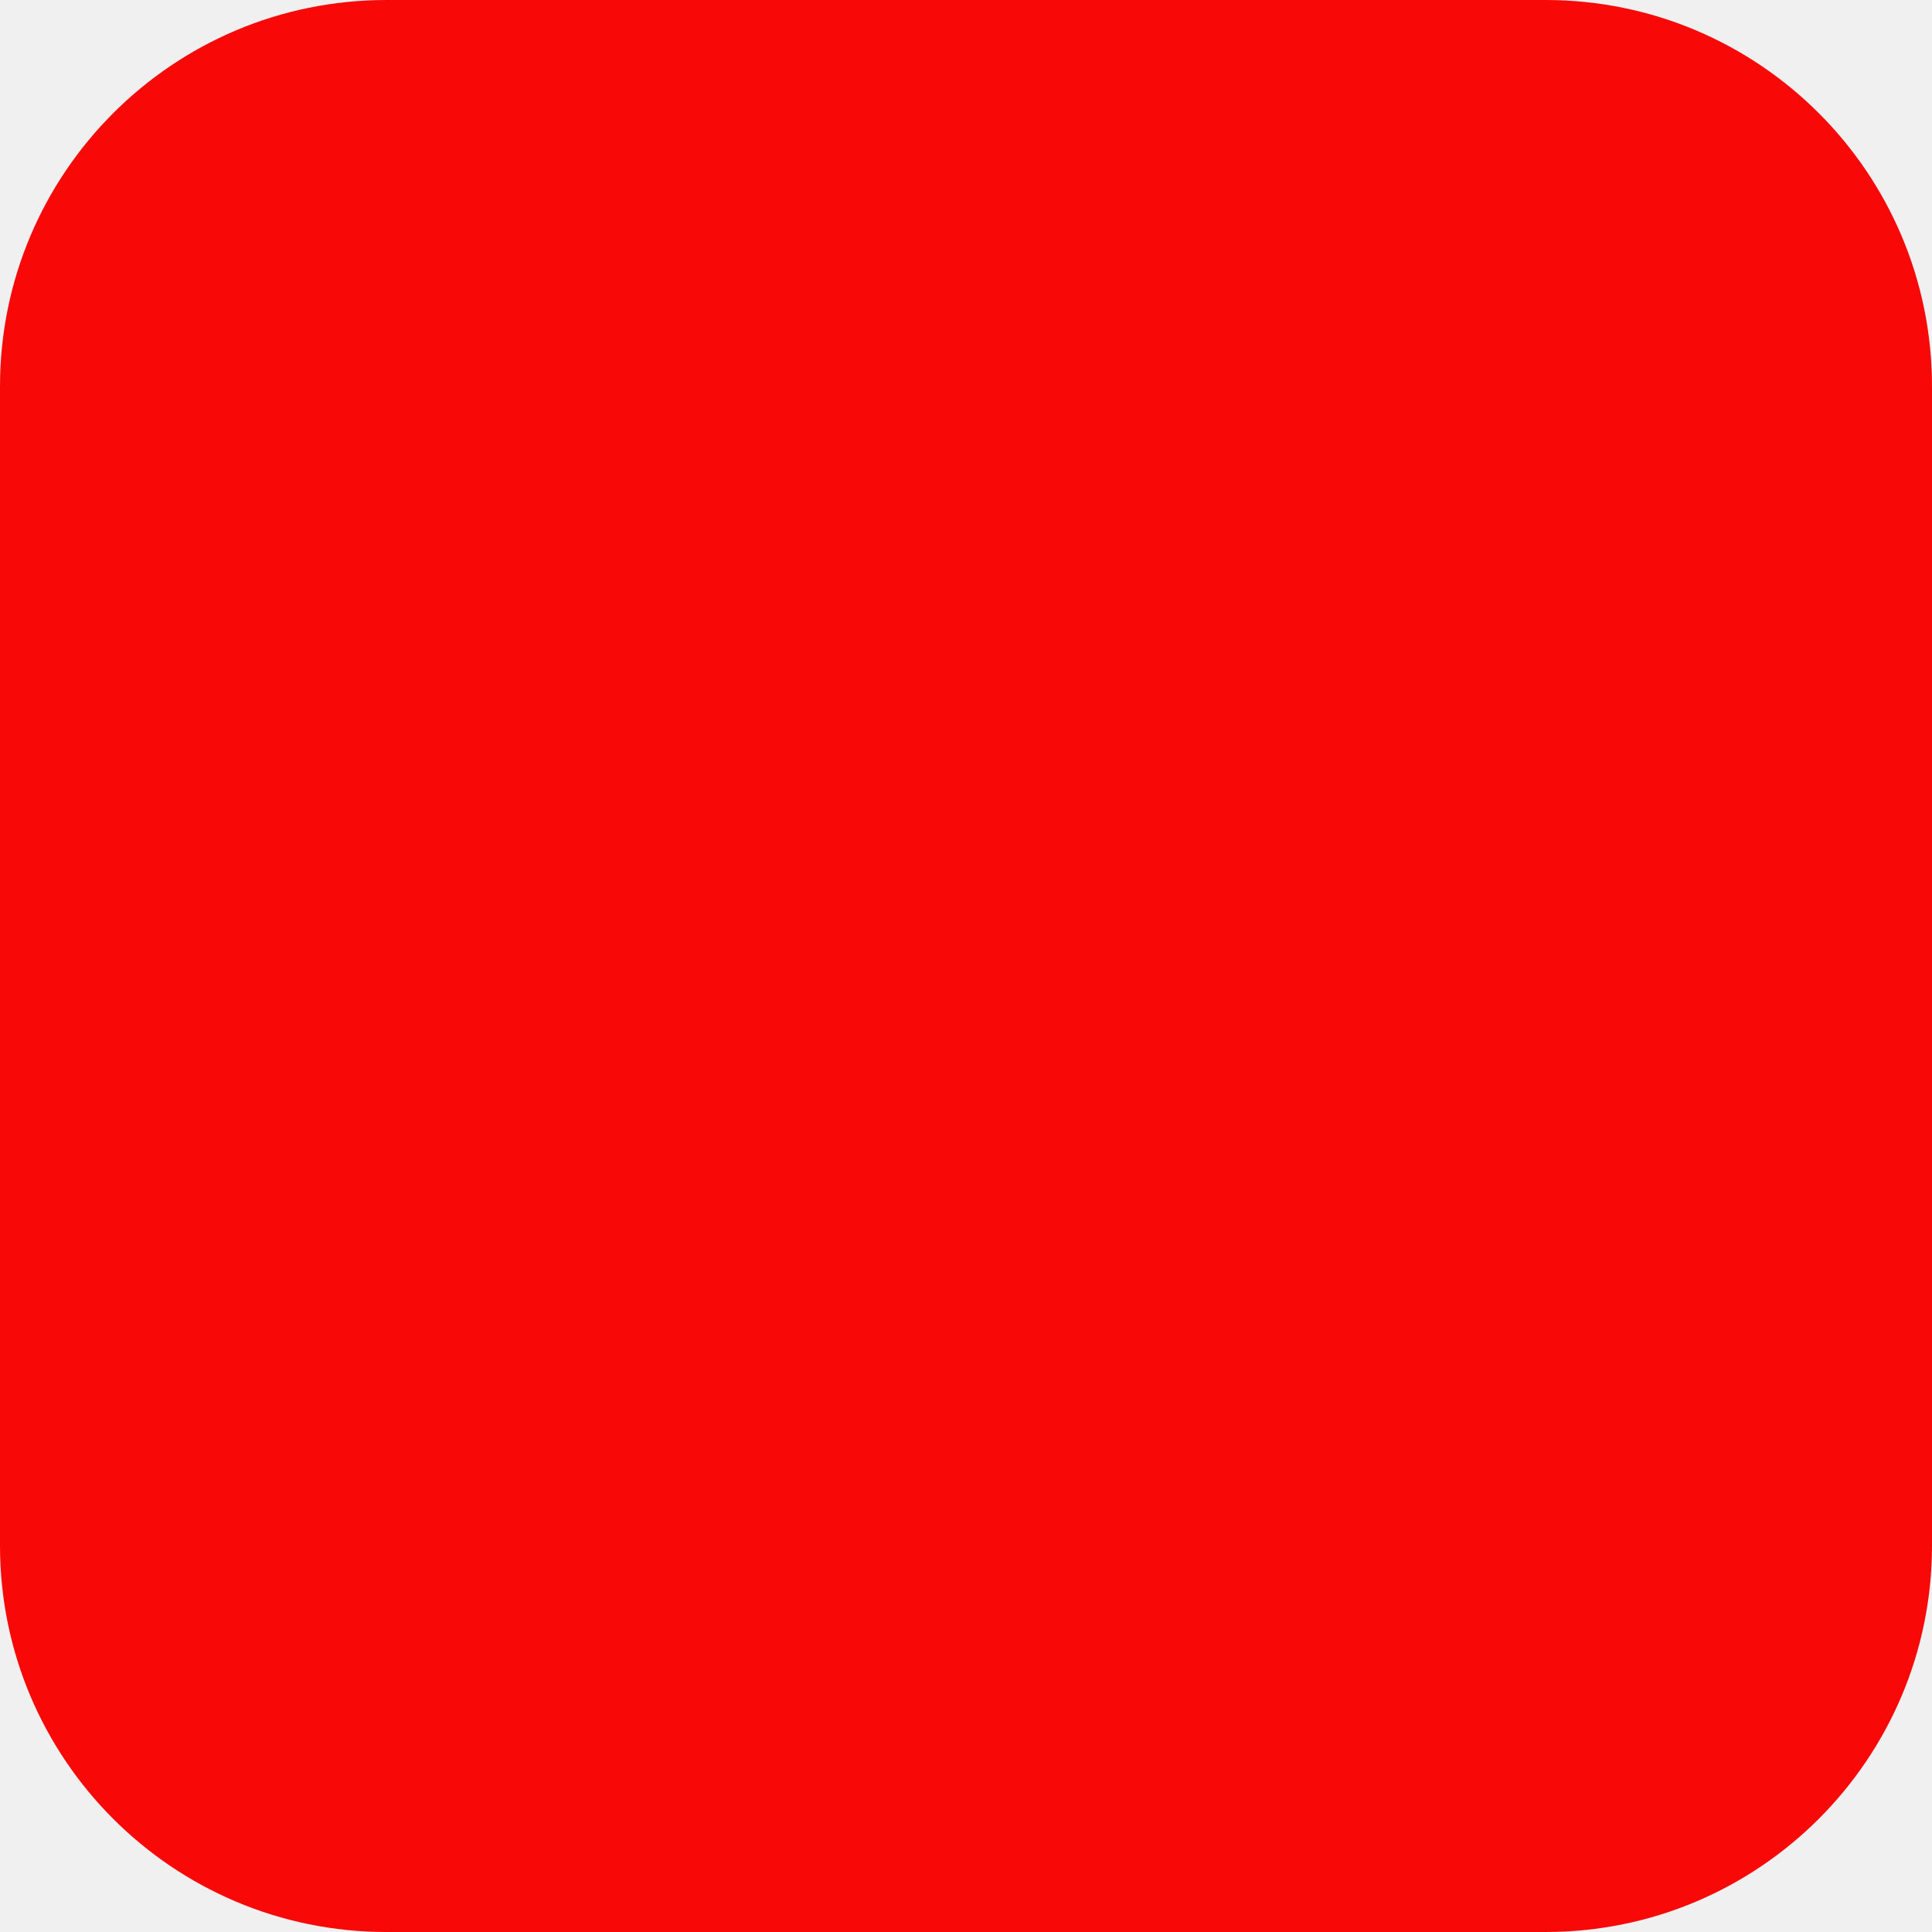
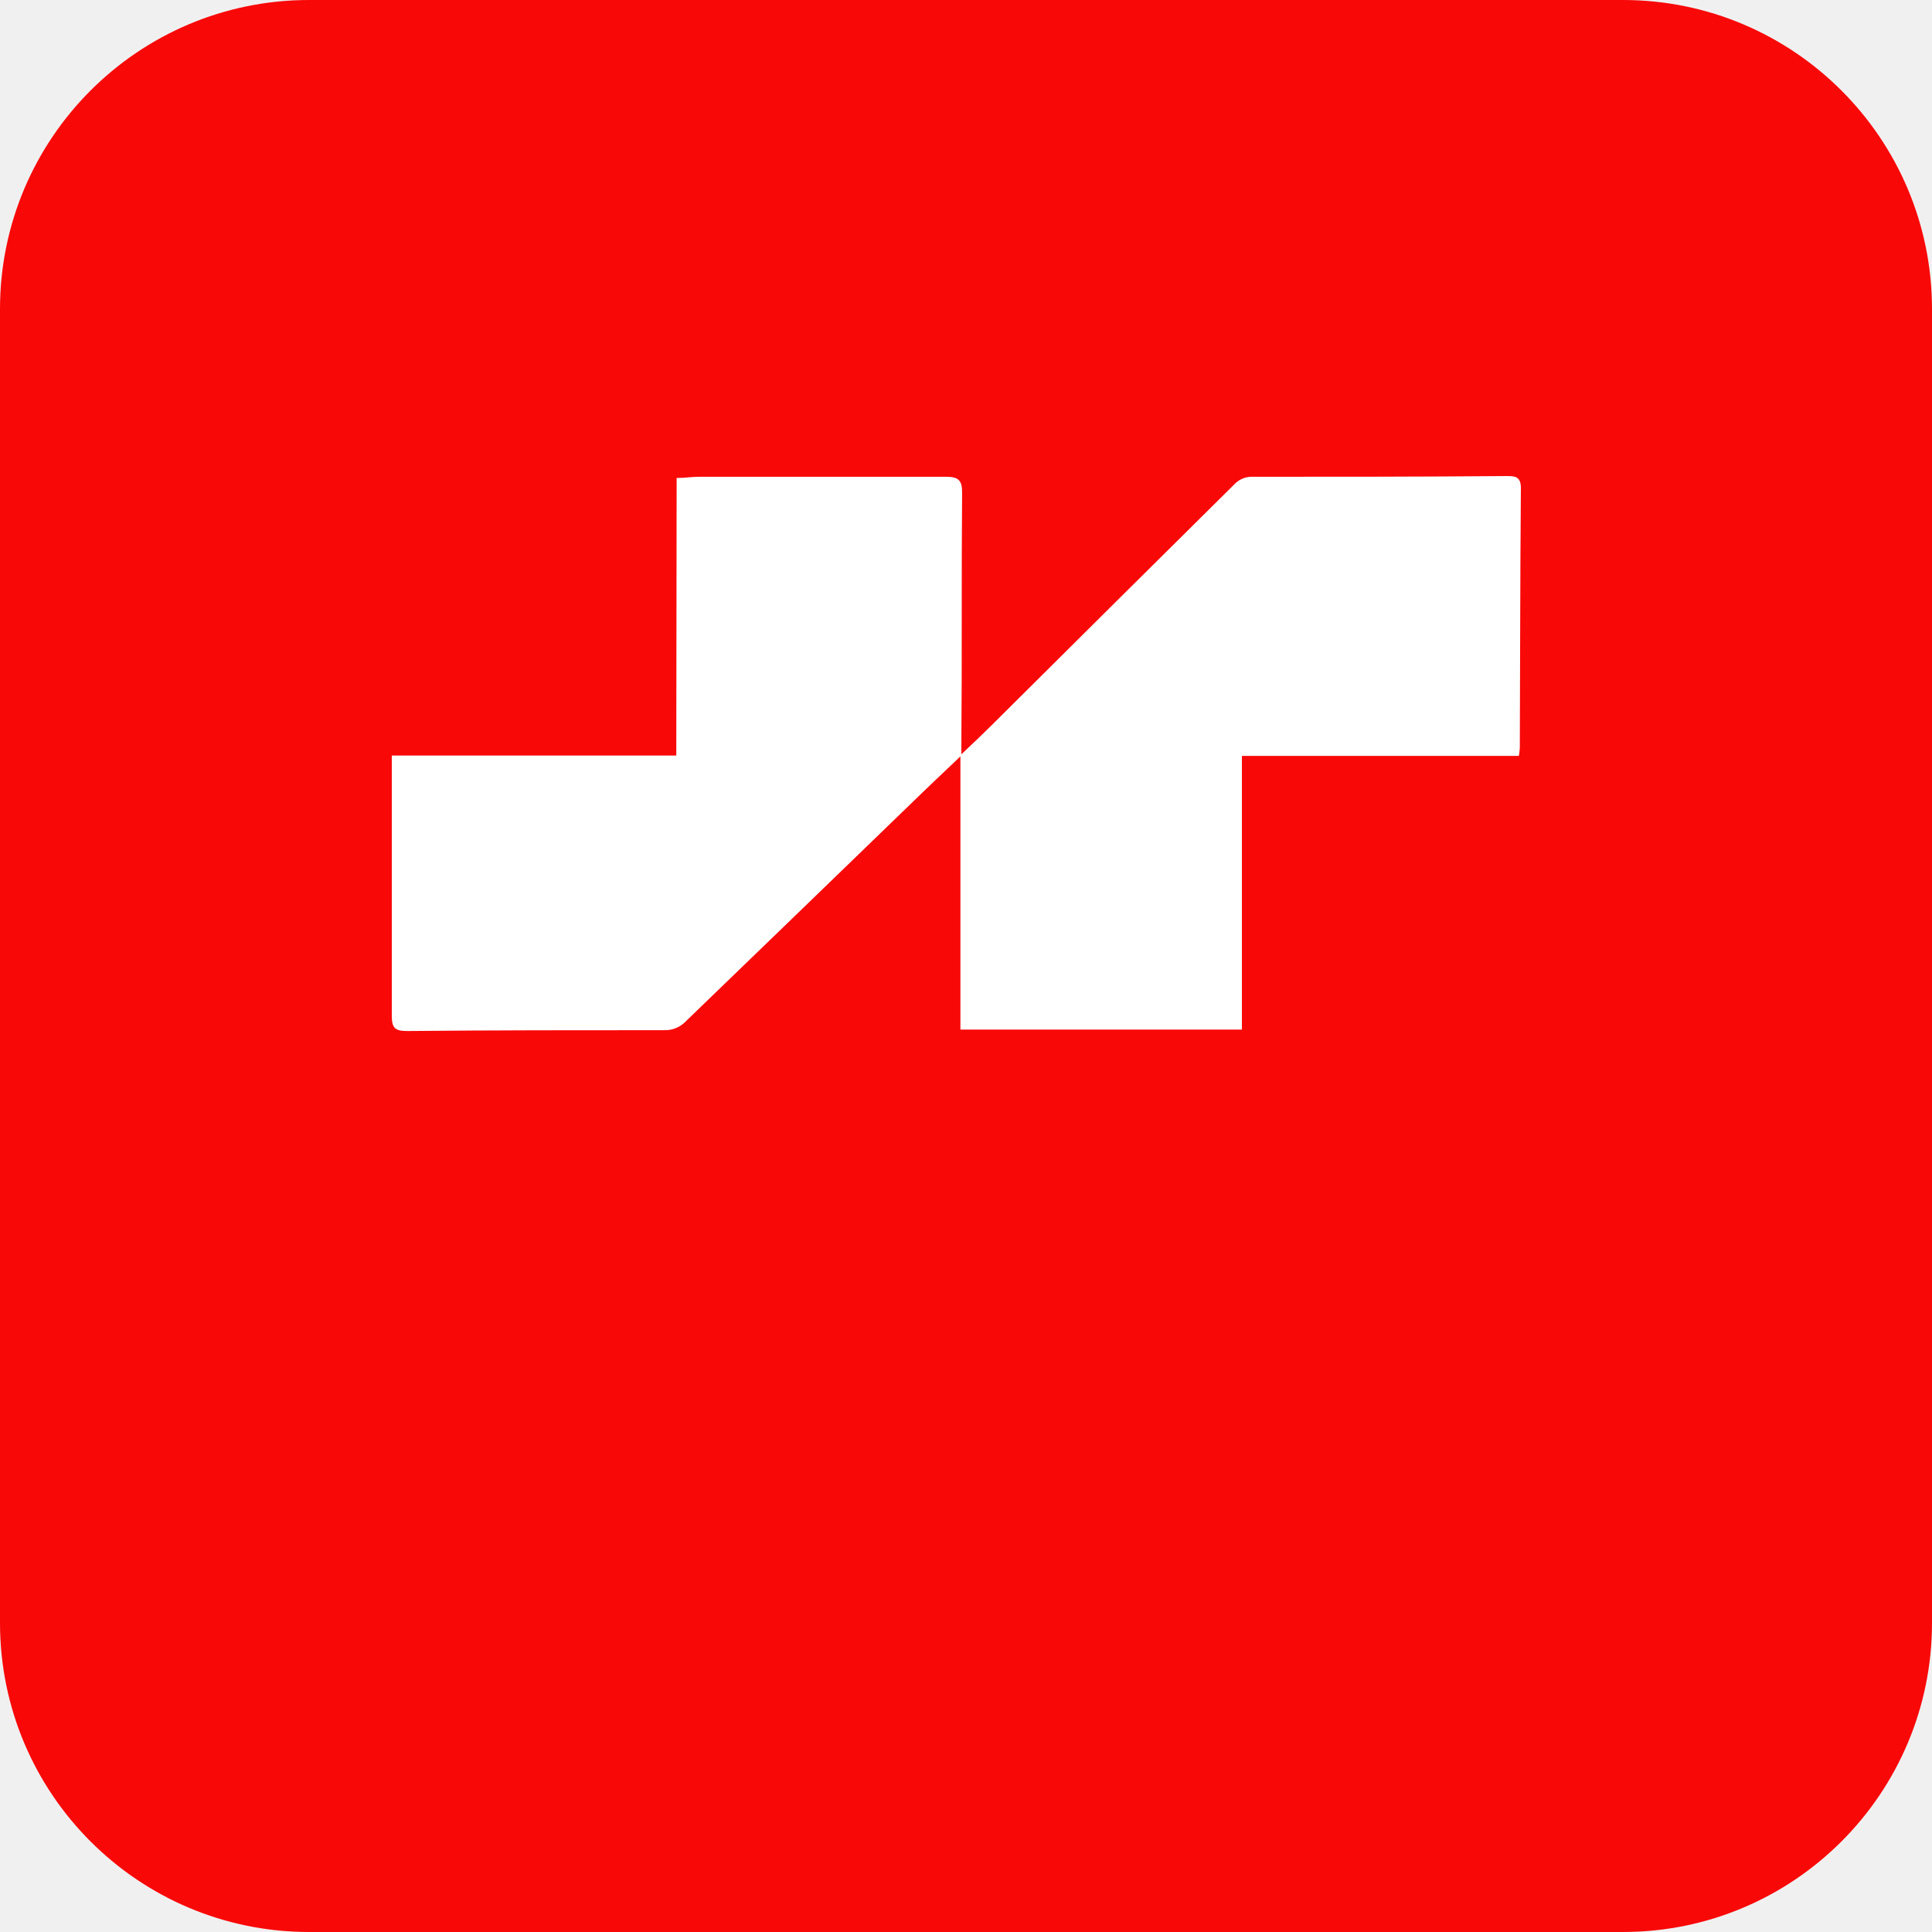
<svg xmlns="http://www.w3.org/2000/svg" viewBox="0 0 100 100">
-   <rect width="100" height="100" rx="20" fill="#f90808" />
-   <g transform="translate(10,10) scale(0.8)">
-     <defs>
-       <style>.cls-1{fill:#f90808;}</style>
-     </defs>
-     <path class="cls-1" d="M101.65,27c.71,0,1.28-.1,1.84-.1,6.88,0,13.76,0,20.65,0,1,0,1.35.26,1.34,1.32-.06,7,0,13.9-.06,20.85v1c1-.94,1.78-1.69,2.56-2.46Q138.14,37.5,148.3,27.44a2,2,0,0,1,1.3-.54c7.1,0,14.19,0,21.29-.06.71,0,1.24,0,1.24,1-.06,7.24-.06,14.48-.09,21.72a5.75,5.75,0,0,1-.08.64H148.84V73.05h-23.5V50.24c-1.51,1.44-2.83,2.68-4.13,3.95q-9.46,9.16-18.94,18.31a2.38,2.38,0,0,1-1.5.6c-7.21,0-14.41,0-21.62.07-1,0-1.28-.25-1.28-1.26,0-6.73,0-13.47,0-20.21V50.17h23.75Z" />
+   <rect width="100" height="100" rx="16" fill="#f90808" />
+   <g transform="translate(-28, 8) scale(0.62)">
+     <path fill="white" d="M101.65,27c.71,0,1.28-.1,1.84-.1,6.88,0,13.76,0,20.65,0,1,0,1.35.26,1.34,1.32-.06,7,0,13.9-.06,20.85v1c1-.94,1.78-1.69,2.56-2.46Q138.14,37.5,148.3,27.44a2,2,0,0,1,1.3-.54c7.1,0,14.19,0,21.29-.06.71,0,1.24,0,1.24,1-.06,7.24-.06,14.48-.09,21.72a5.75,5.75,0,0,1-.08.64H148.84V73.05h-23.5V50.24c-1.51,1.44-2.83,2.68-4.13,3.95q-9.46,9.16-18.94,18.31a2.38,2.38,0,0,1-1.5.6c-7.21,0-14.41,0-21.62.07-1,0-1.28-.25-1.28-1.26,0-6.73,0-13.47,0-20.21V50.17h23.75Z" />
  </g>
</svg>
